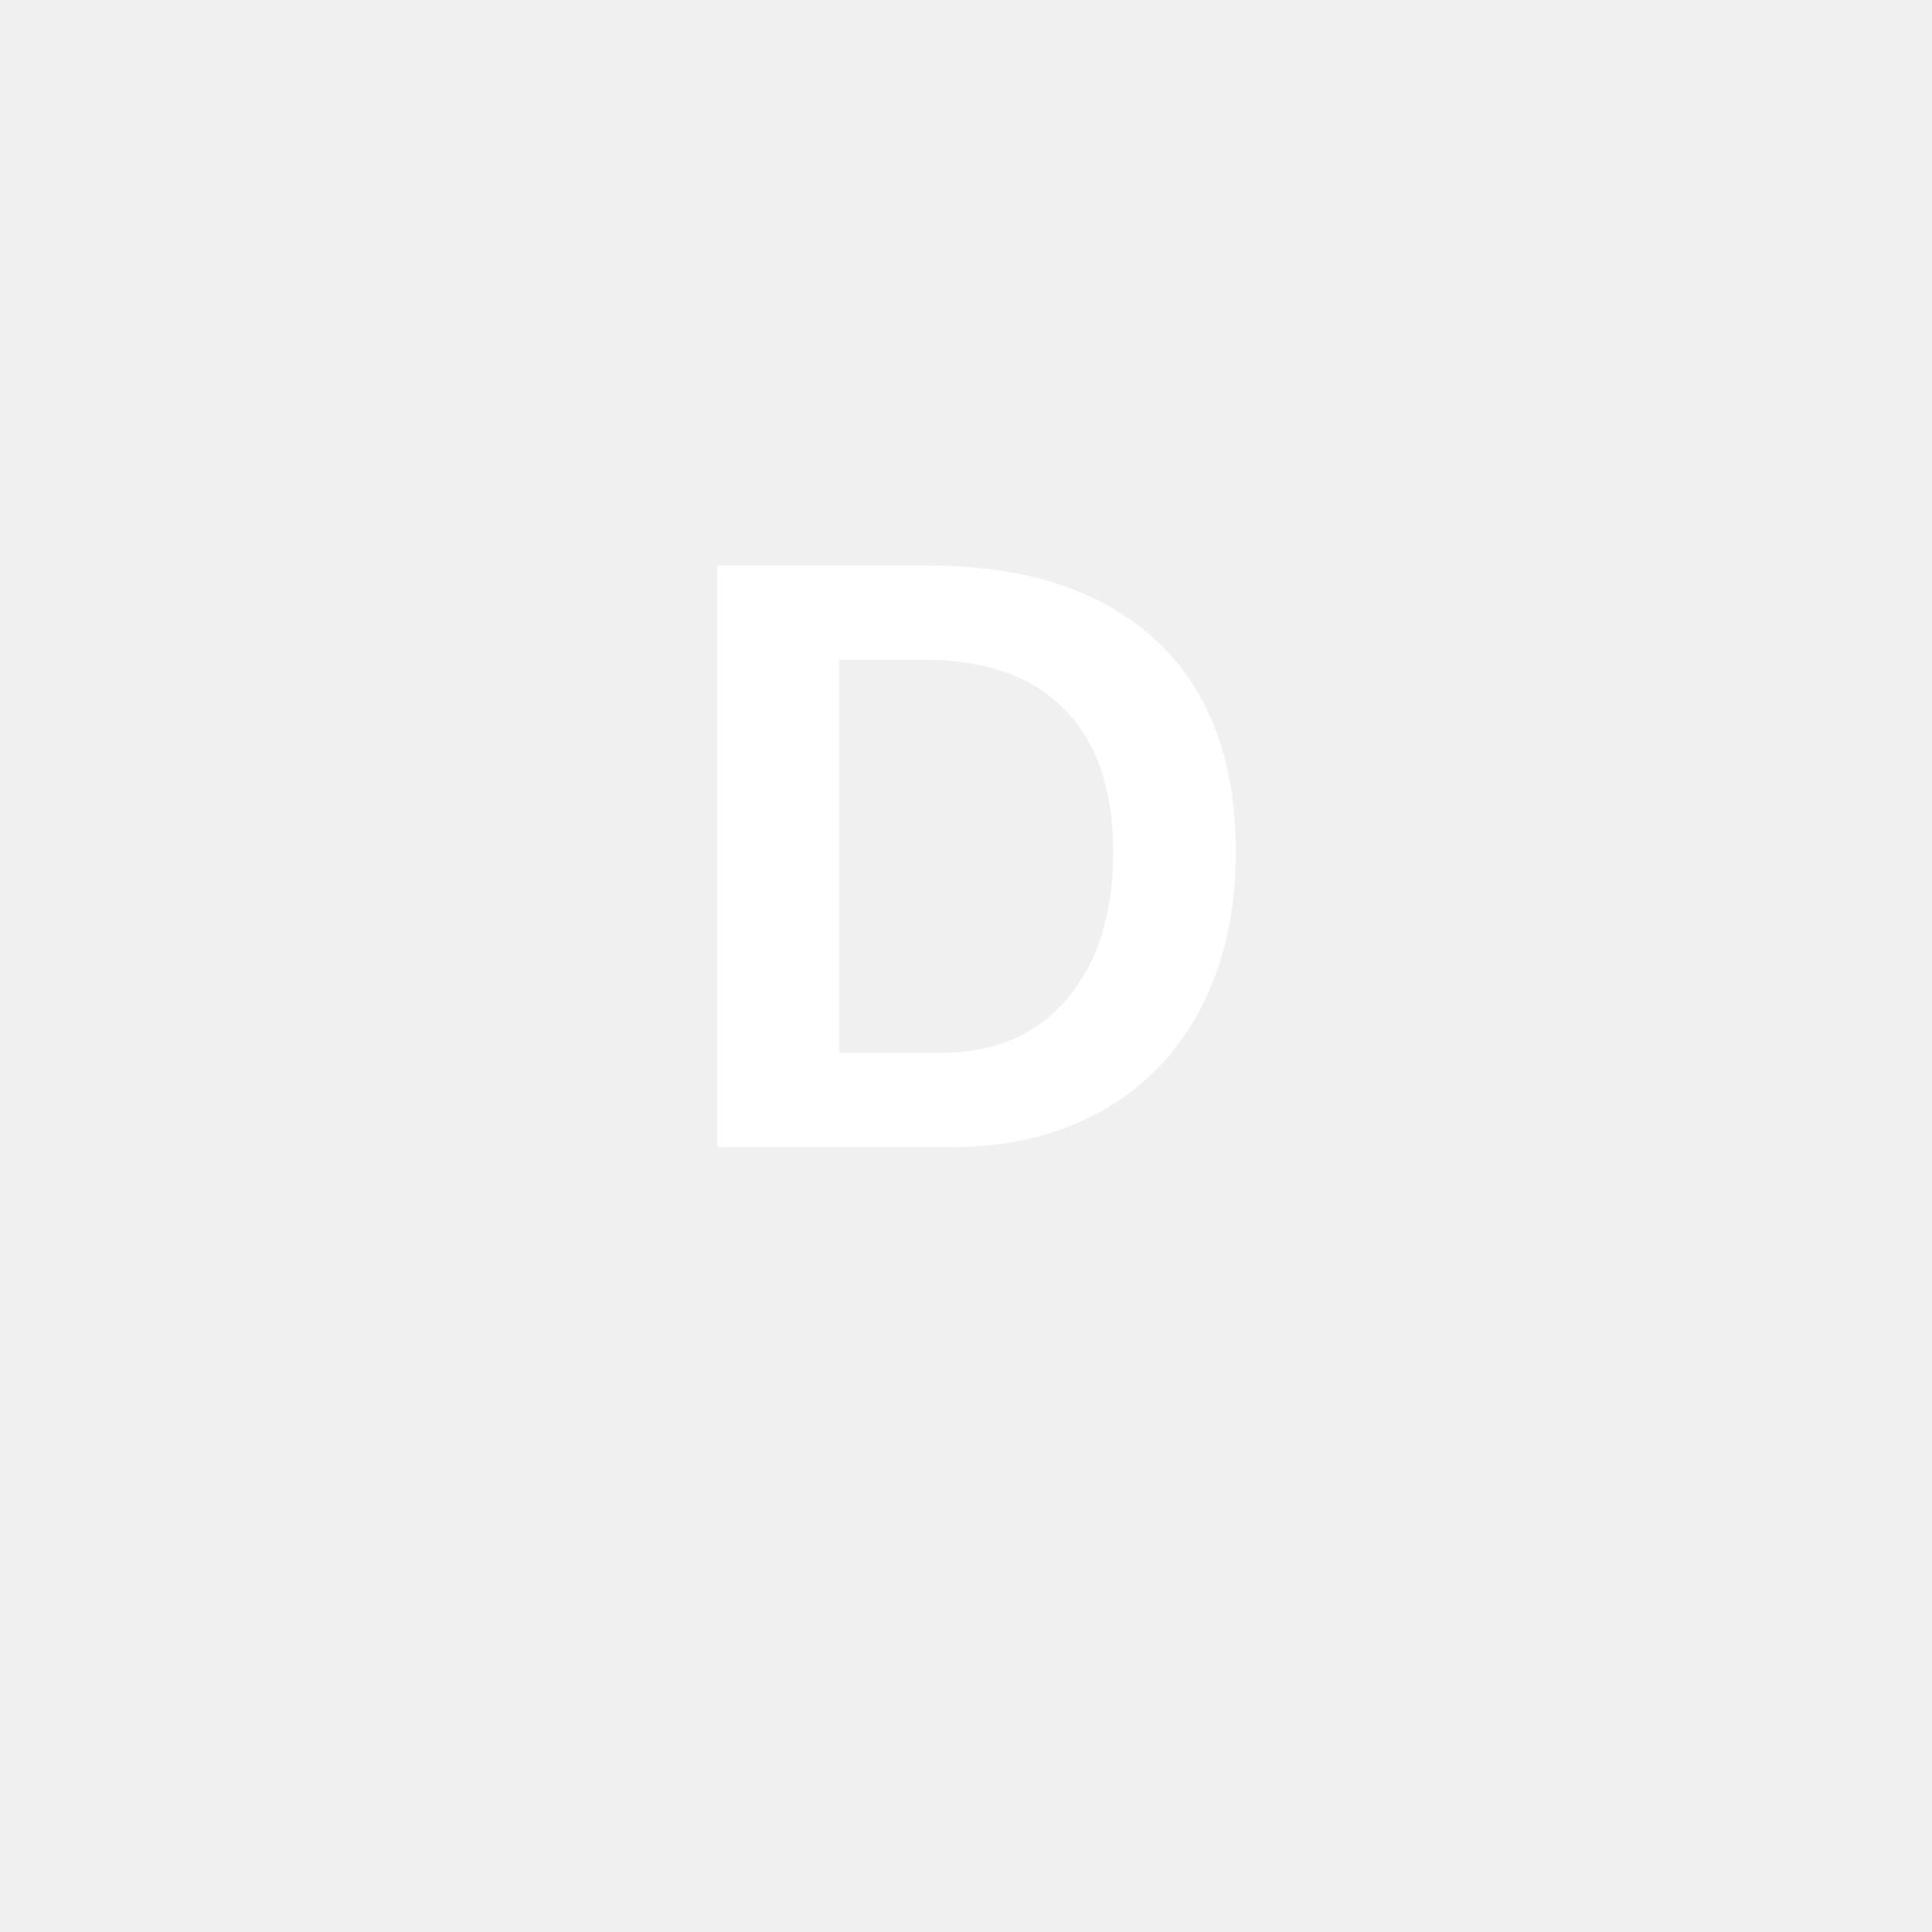
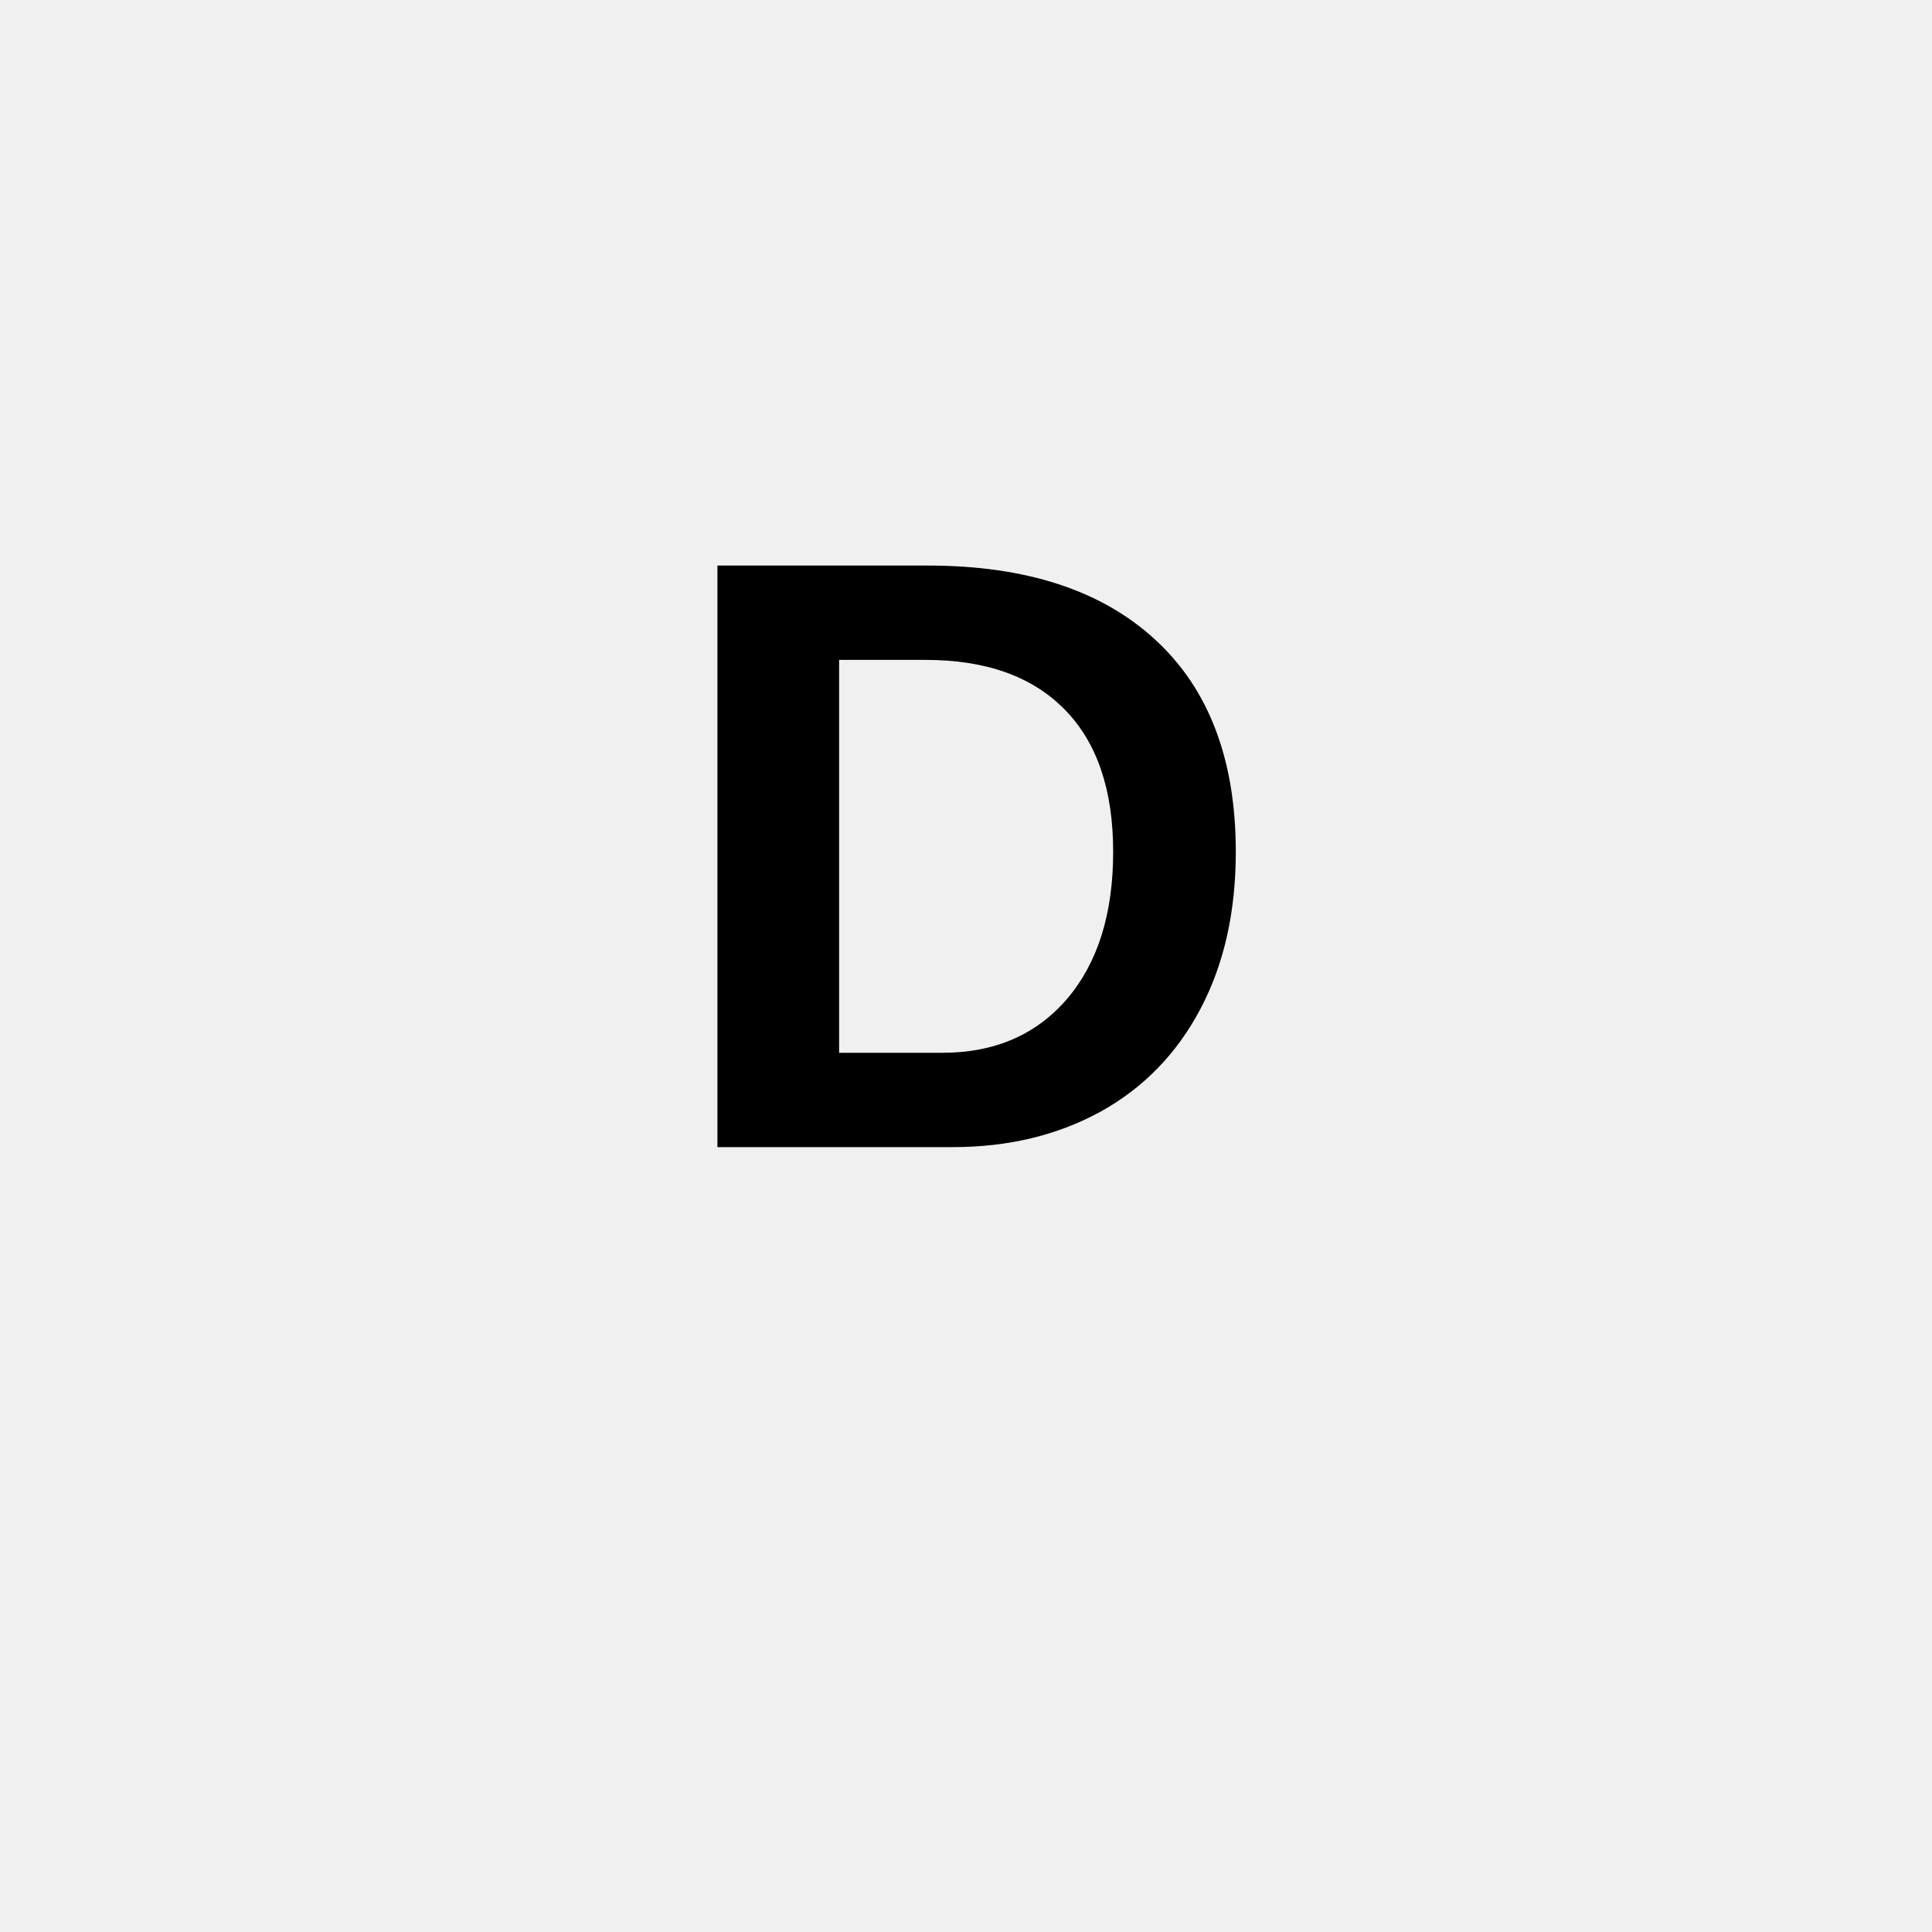
<svg xmlns="http://www.w3.org/2000/svg" viewBox="0 0 64 64">
  <rect width="64" height="64" fill="none" />
-   <text x="32" y="38" font-family="Arial, Helvetica, sans-serif" font-size="28" font-weight="700" text-anchor="middle" fill="#FFFFFF">D</text>
+   <text x="32" y="38" font-family="Arial, Helvetica, sans-serif" font-size="28" font-weight="700" text-anchor="middle" fill="currentColor">D</text>
</svg>
